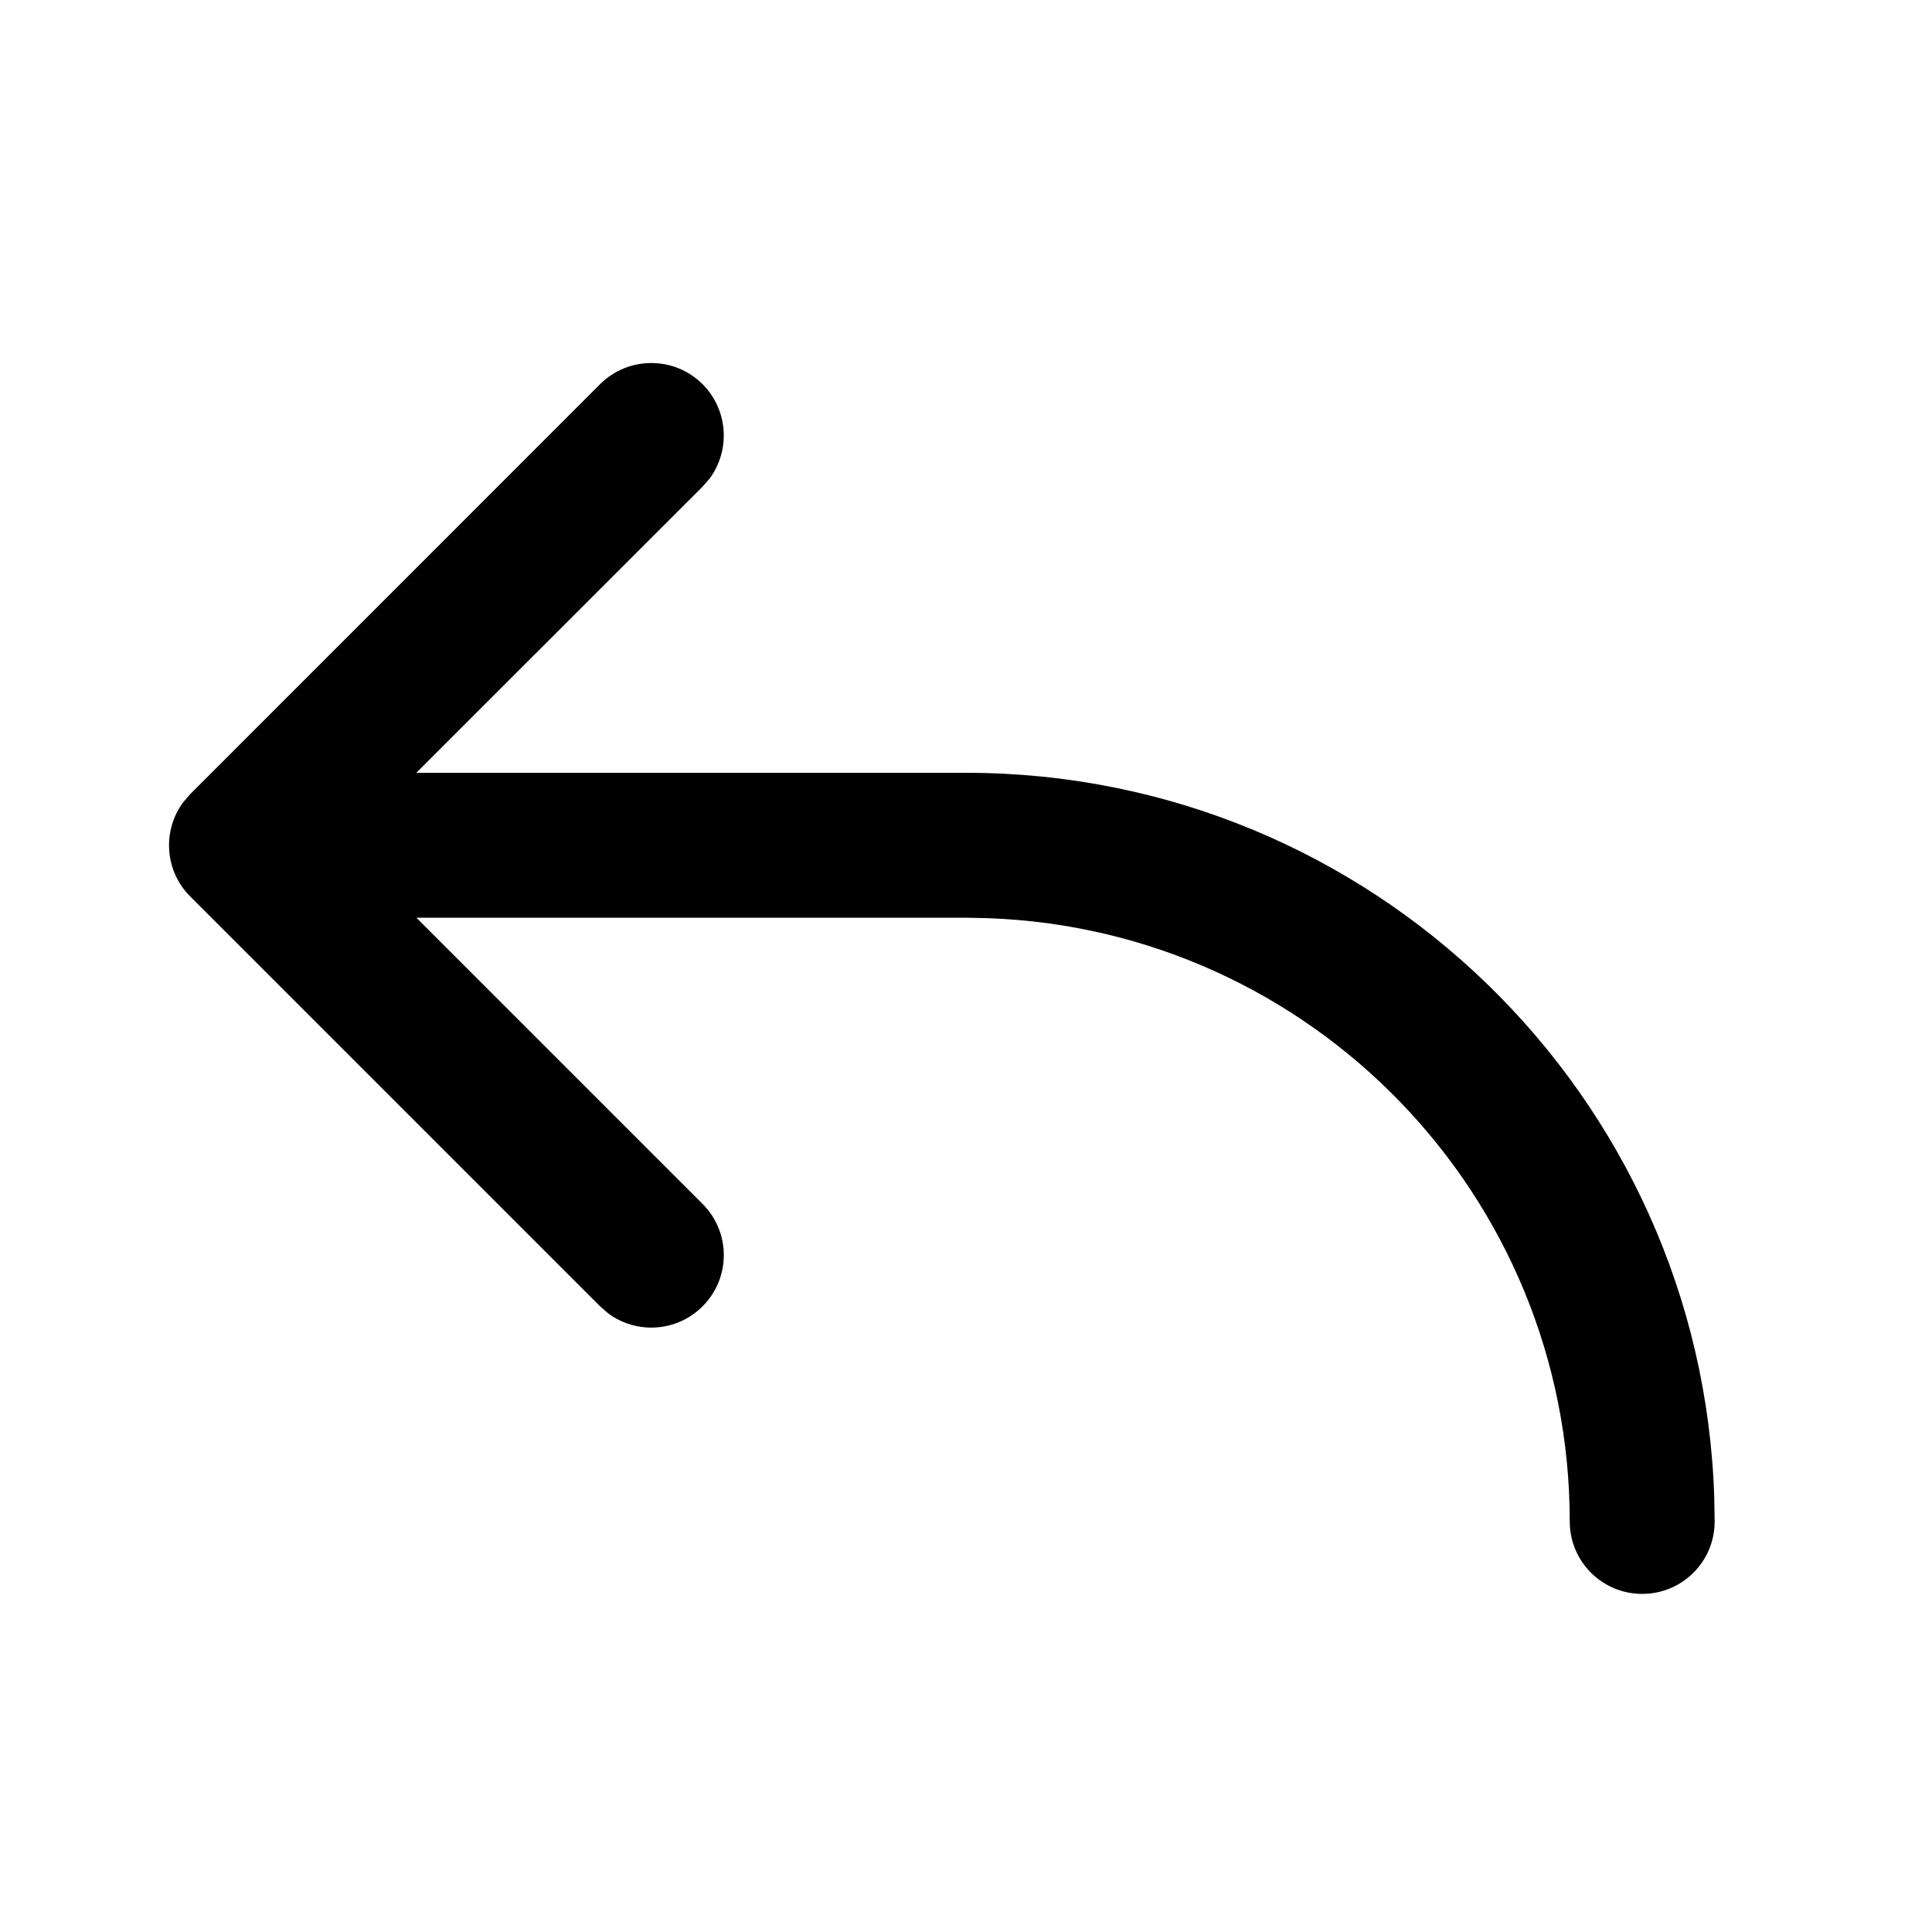
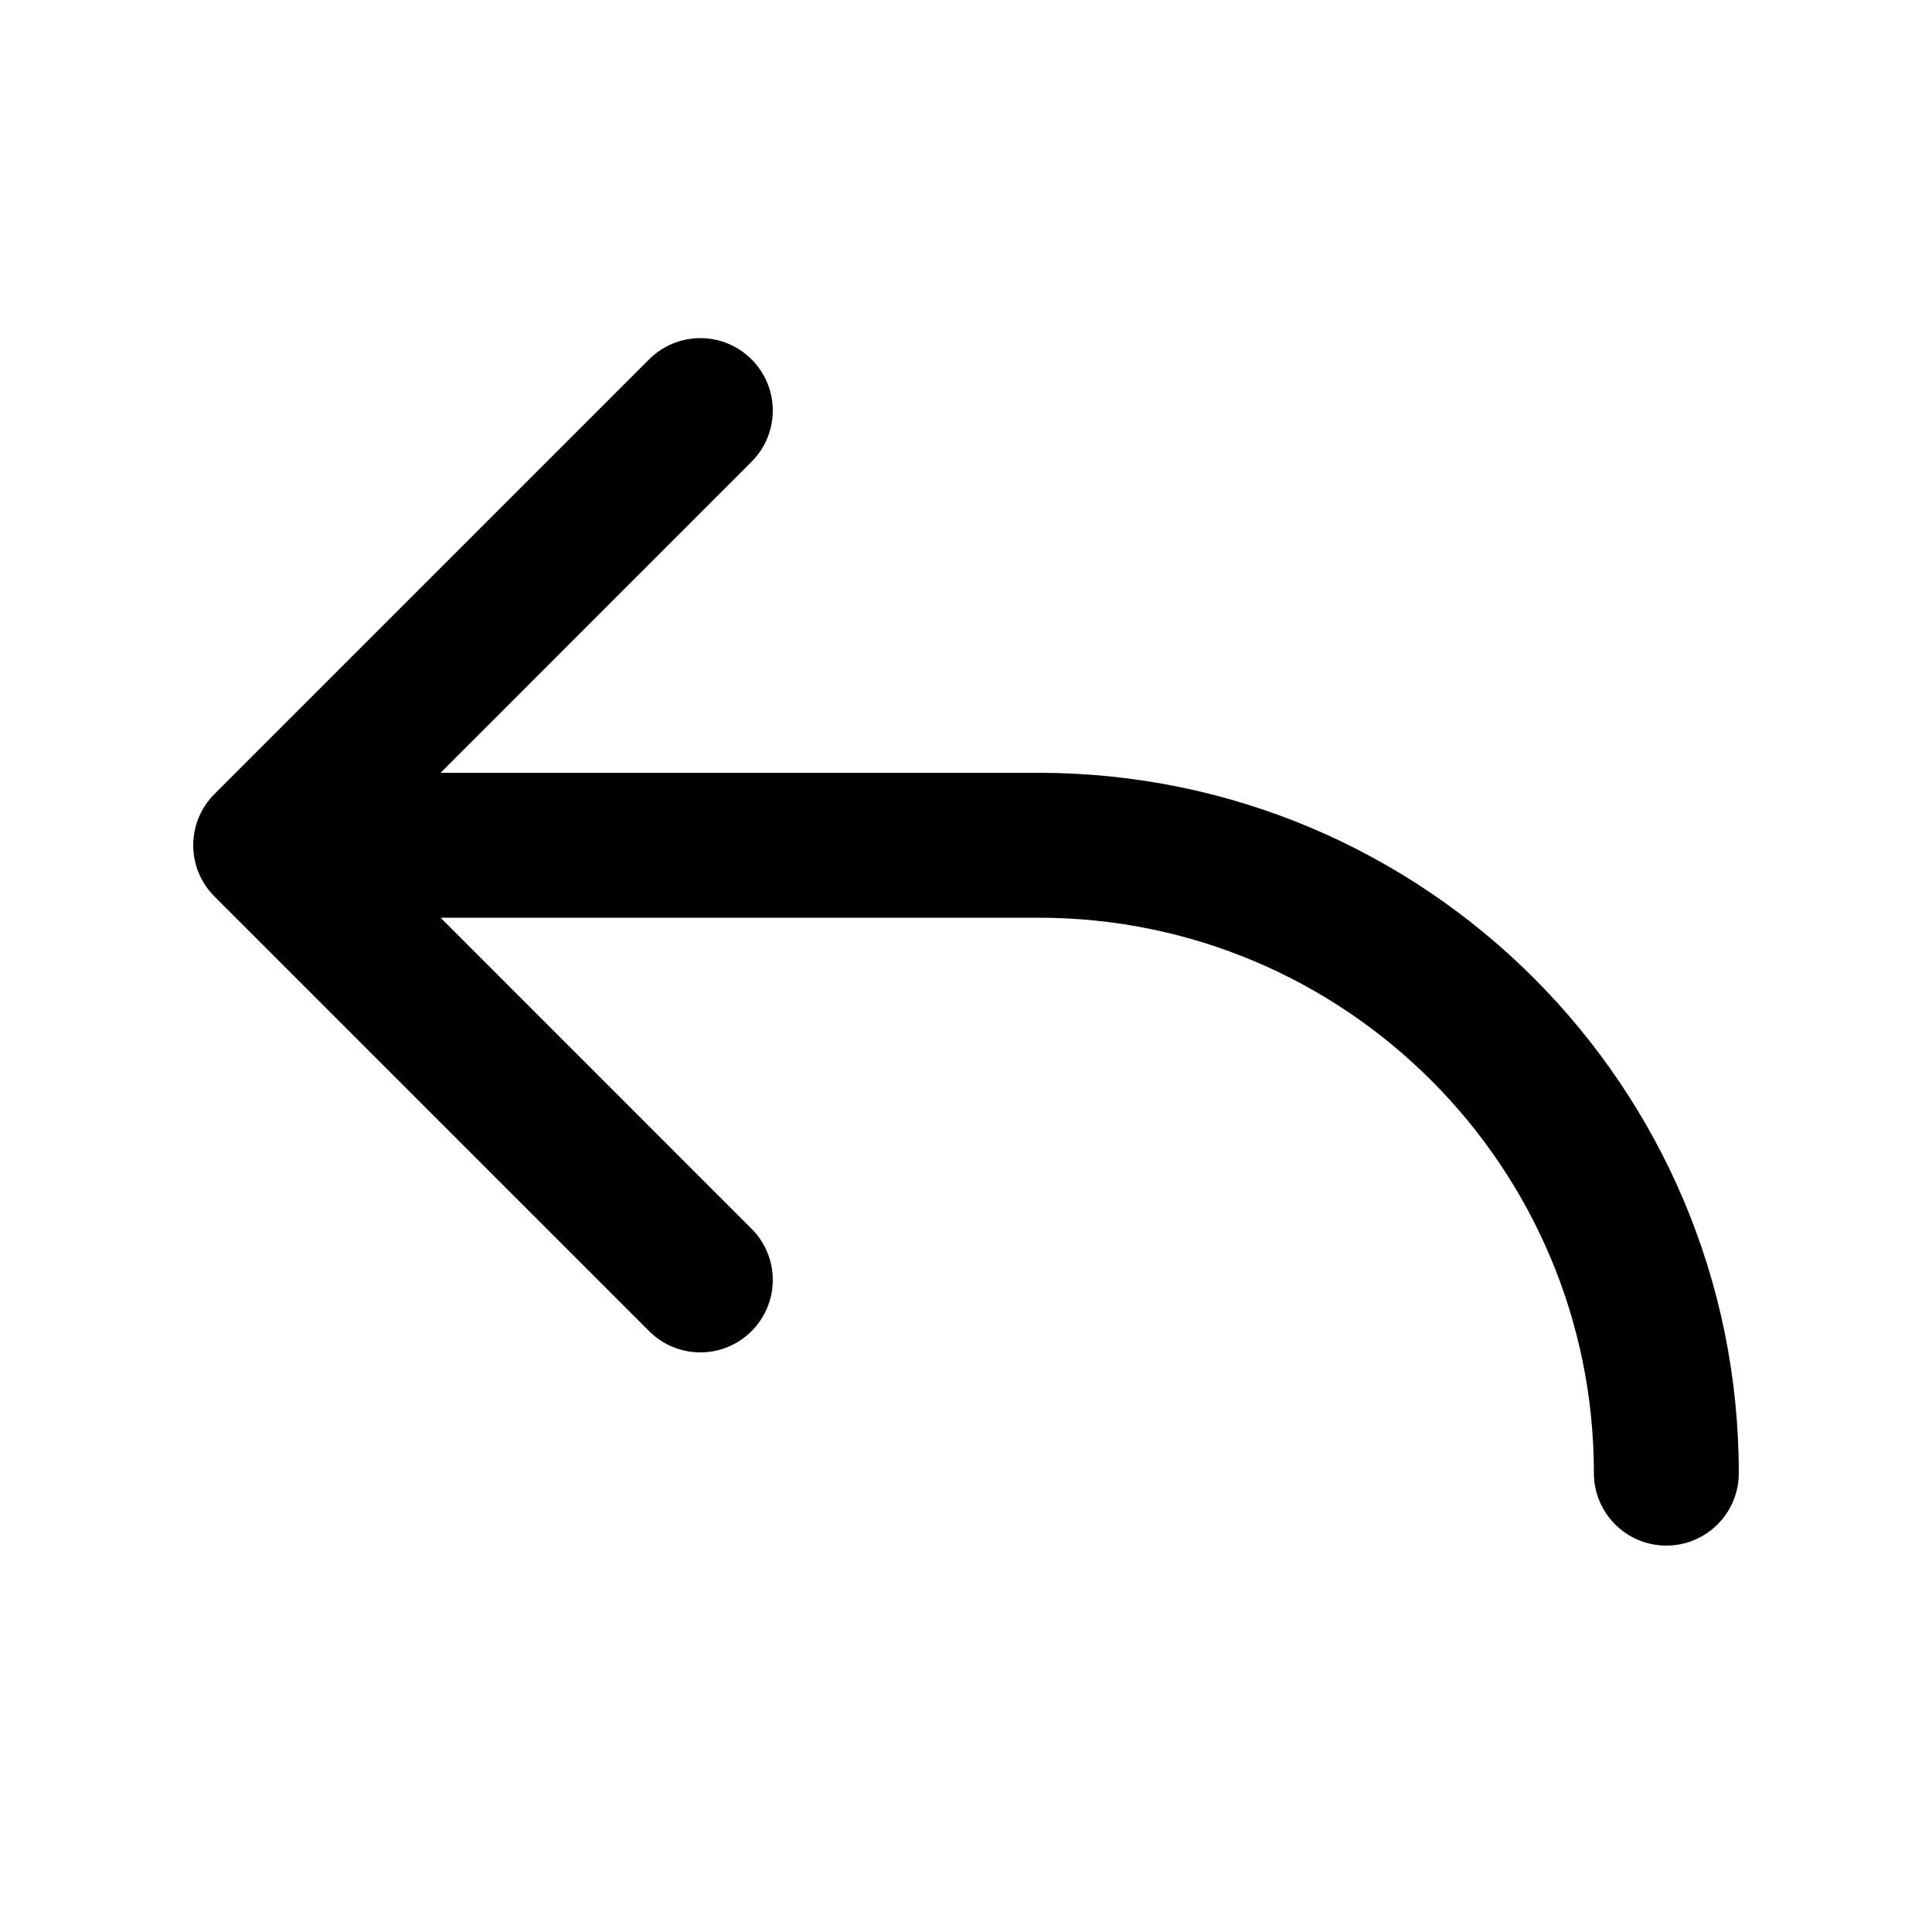
<svg xmlns="http://www.w3.org/2000/svg" viewBox="0 0 20 20" fill="none">
-   <path d="M4.31 9.5L7.273 12.463C7.566 12.756 7.566 13.23 7.273 13.523C7.007 13.79 6.59 13.814 6.296 13.596L6.212 13.523L1.97 9.281C1.703 9.015 1.679 8.598 1.897 8.304L1.97 8.22L6.212 3.977C6.505 3.685 6.98 3.685 7.273 3.977C7.539 4.244 7.563 4.66 7.346 4.954L7.273 5.038L4.31 8L10 8C14.198 8 17.616 11.338 17.746 15.504L17.75 15.751C17.75 16.165 17.414 16.5 17 16.5C16.586 16.5 16.25 16.165 16.25 15.751C16.25 12.375 13.575 9.625 10.229 9.505L10 9.5L4.31 9.5L7.273 12.463L4.31 9.5Z" fill="currentColor" />
+   <path d="M7.78 4.78C8.073 4.487 8.073 4.013 7.78 3.72C7.487 3.427 7.013 3.427 6.72 3.72L2.22 8.22C1.927 8.513 1.927 8.987 2.22 9.28L6.72 13.78C7.013 14.073 7.487 14.073 7.78 13.78C8.073 13.487 8.073 13.013 7.78 12.72L4.561 9.5H10.75C13.926 9.5 16.5 12.074 16.5 15.25C16.5 15.664 16.836 16 17.25 16C17.664 16 18 15.664 18 15.25C18 11.246 14.754 8 10.75 8H4.561L7.78 4.78Z" fill="currentColor" />
</svg>
